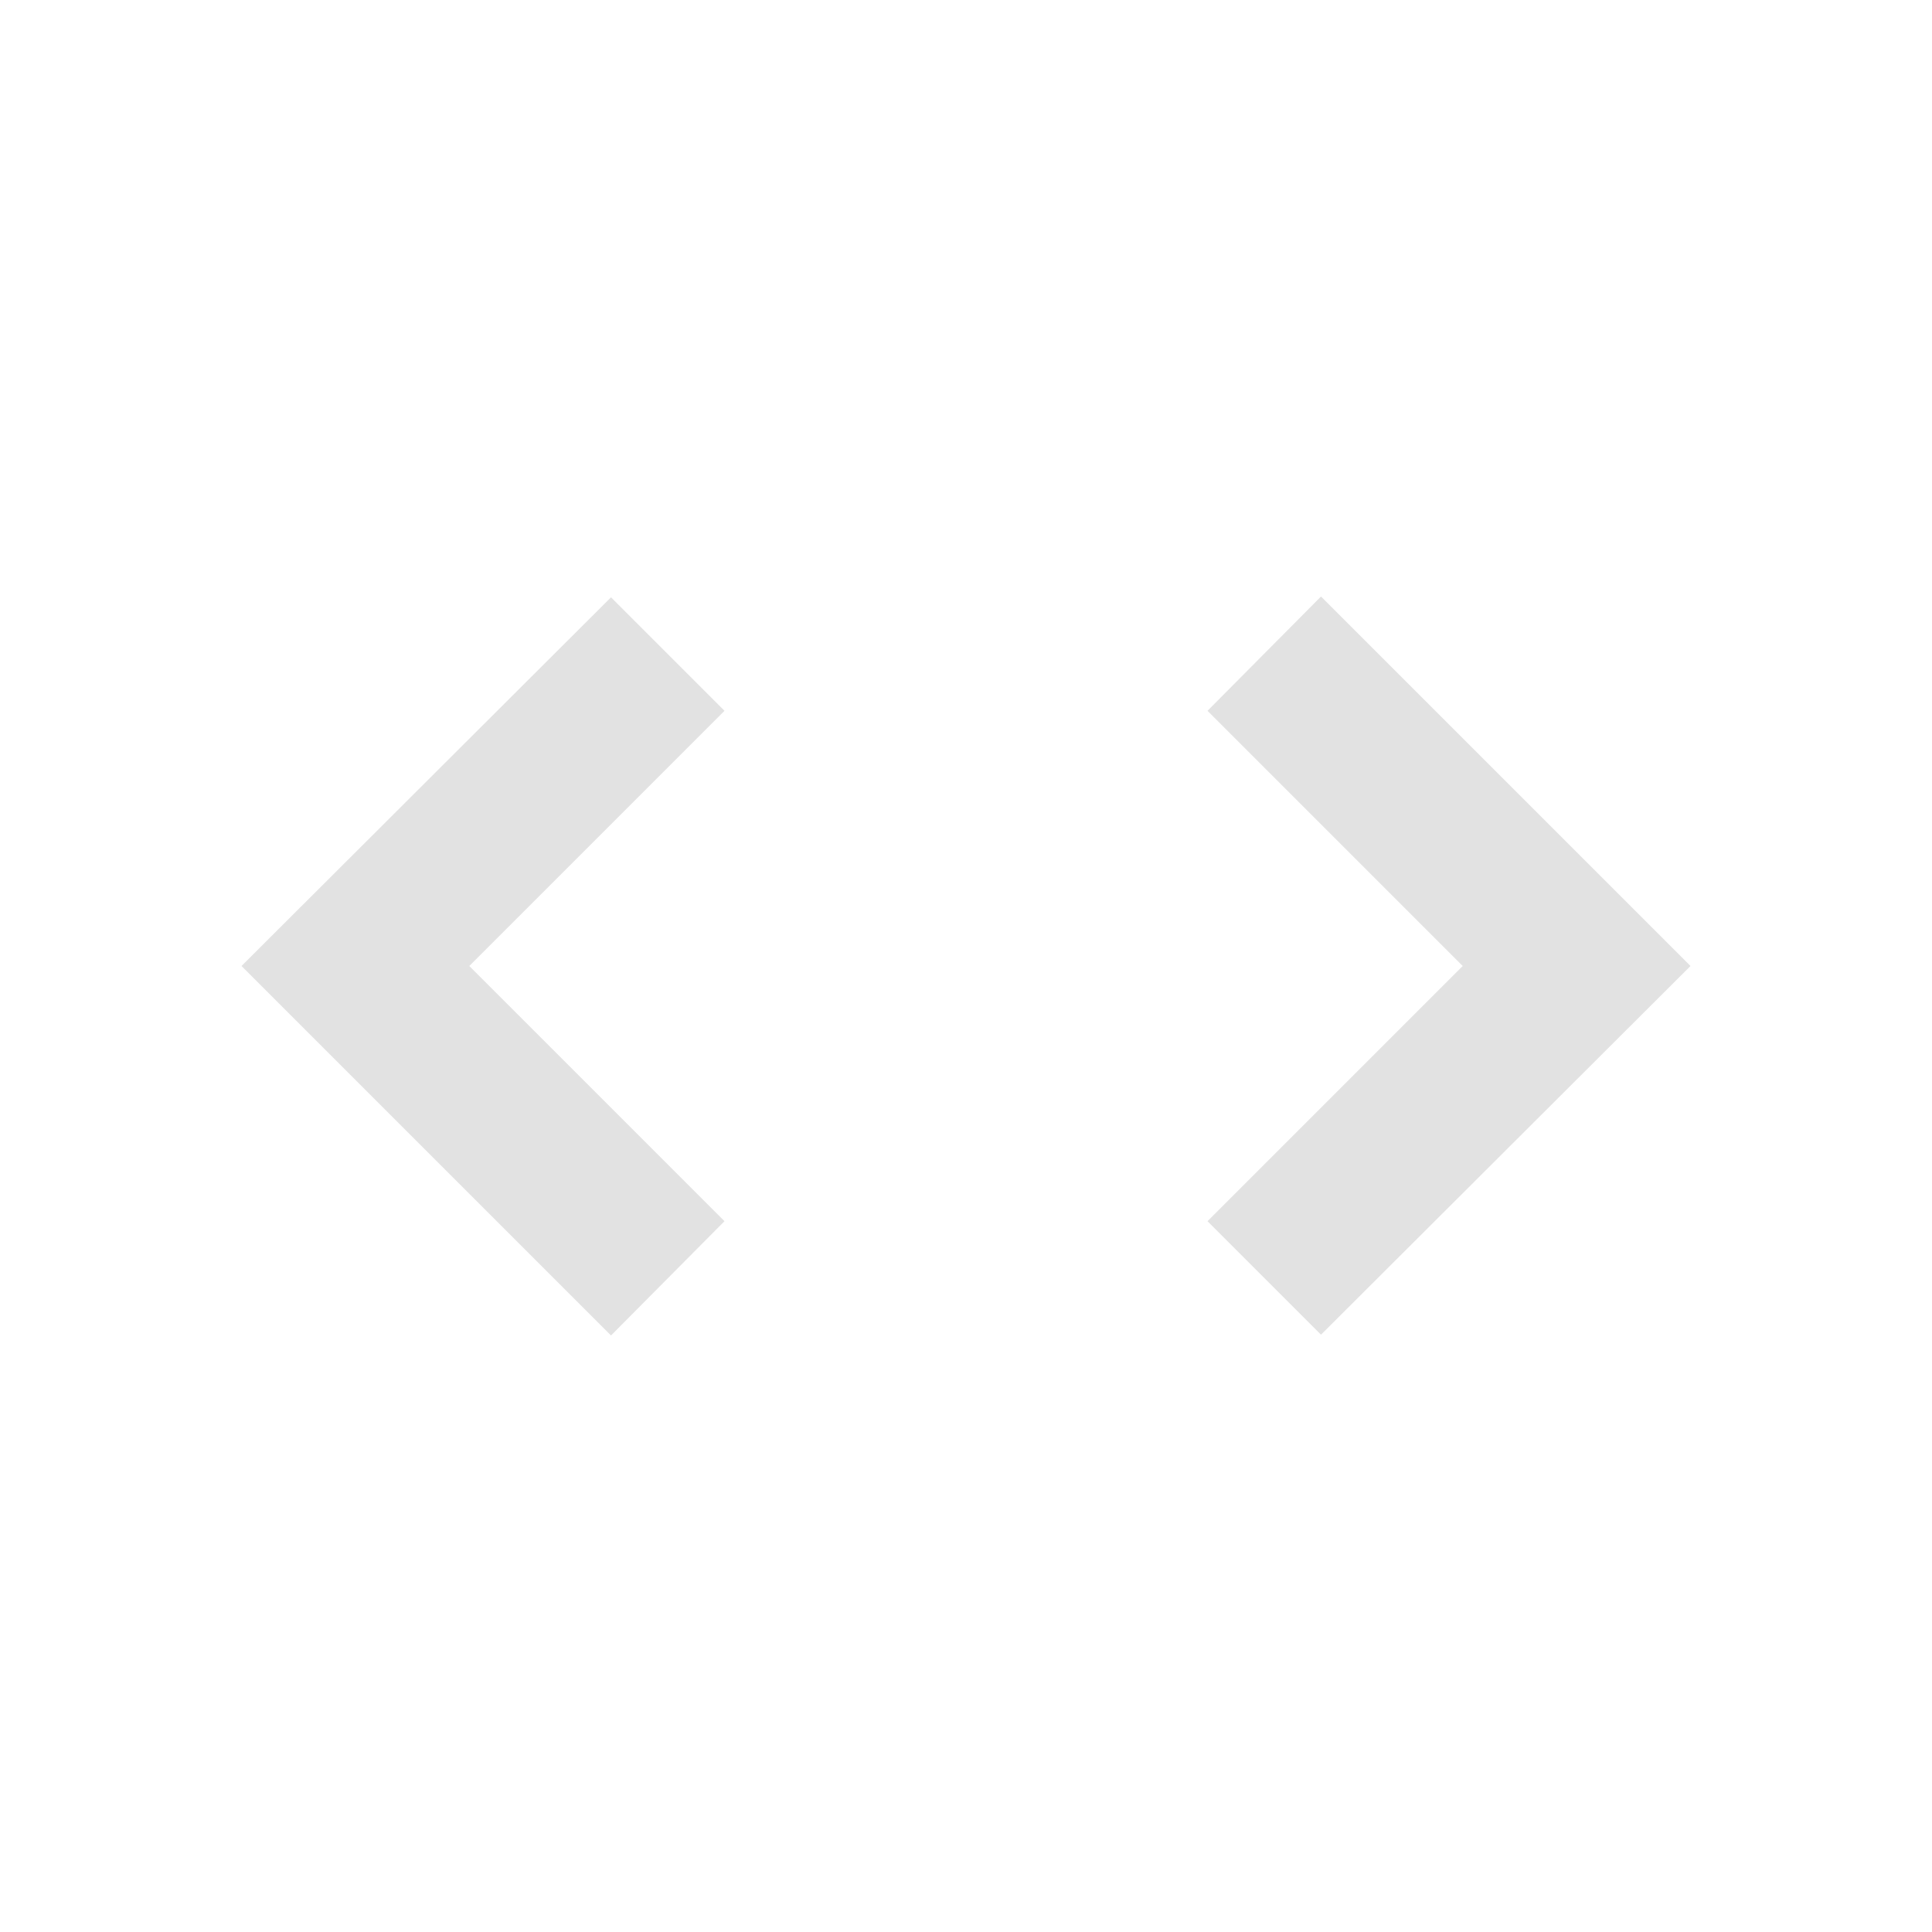
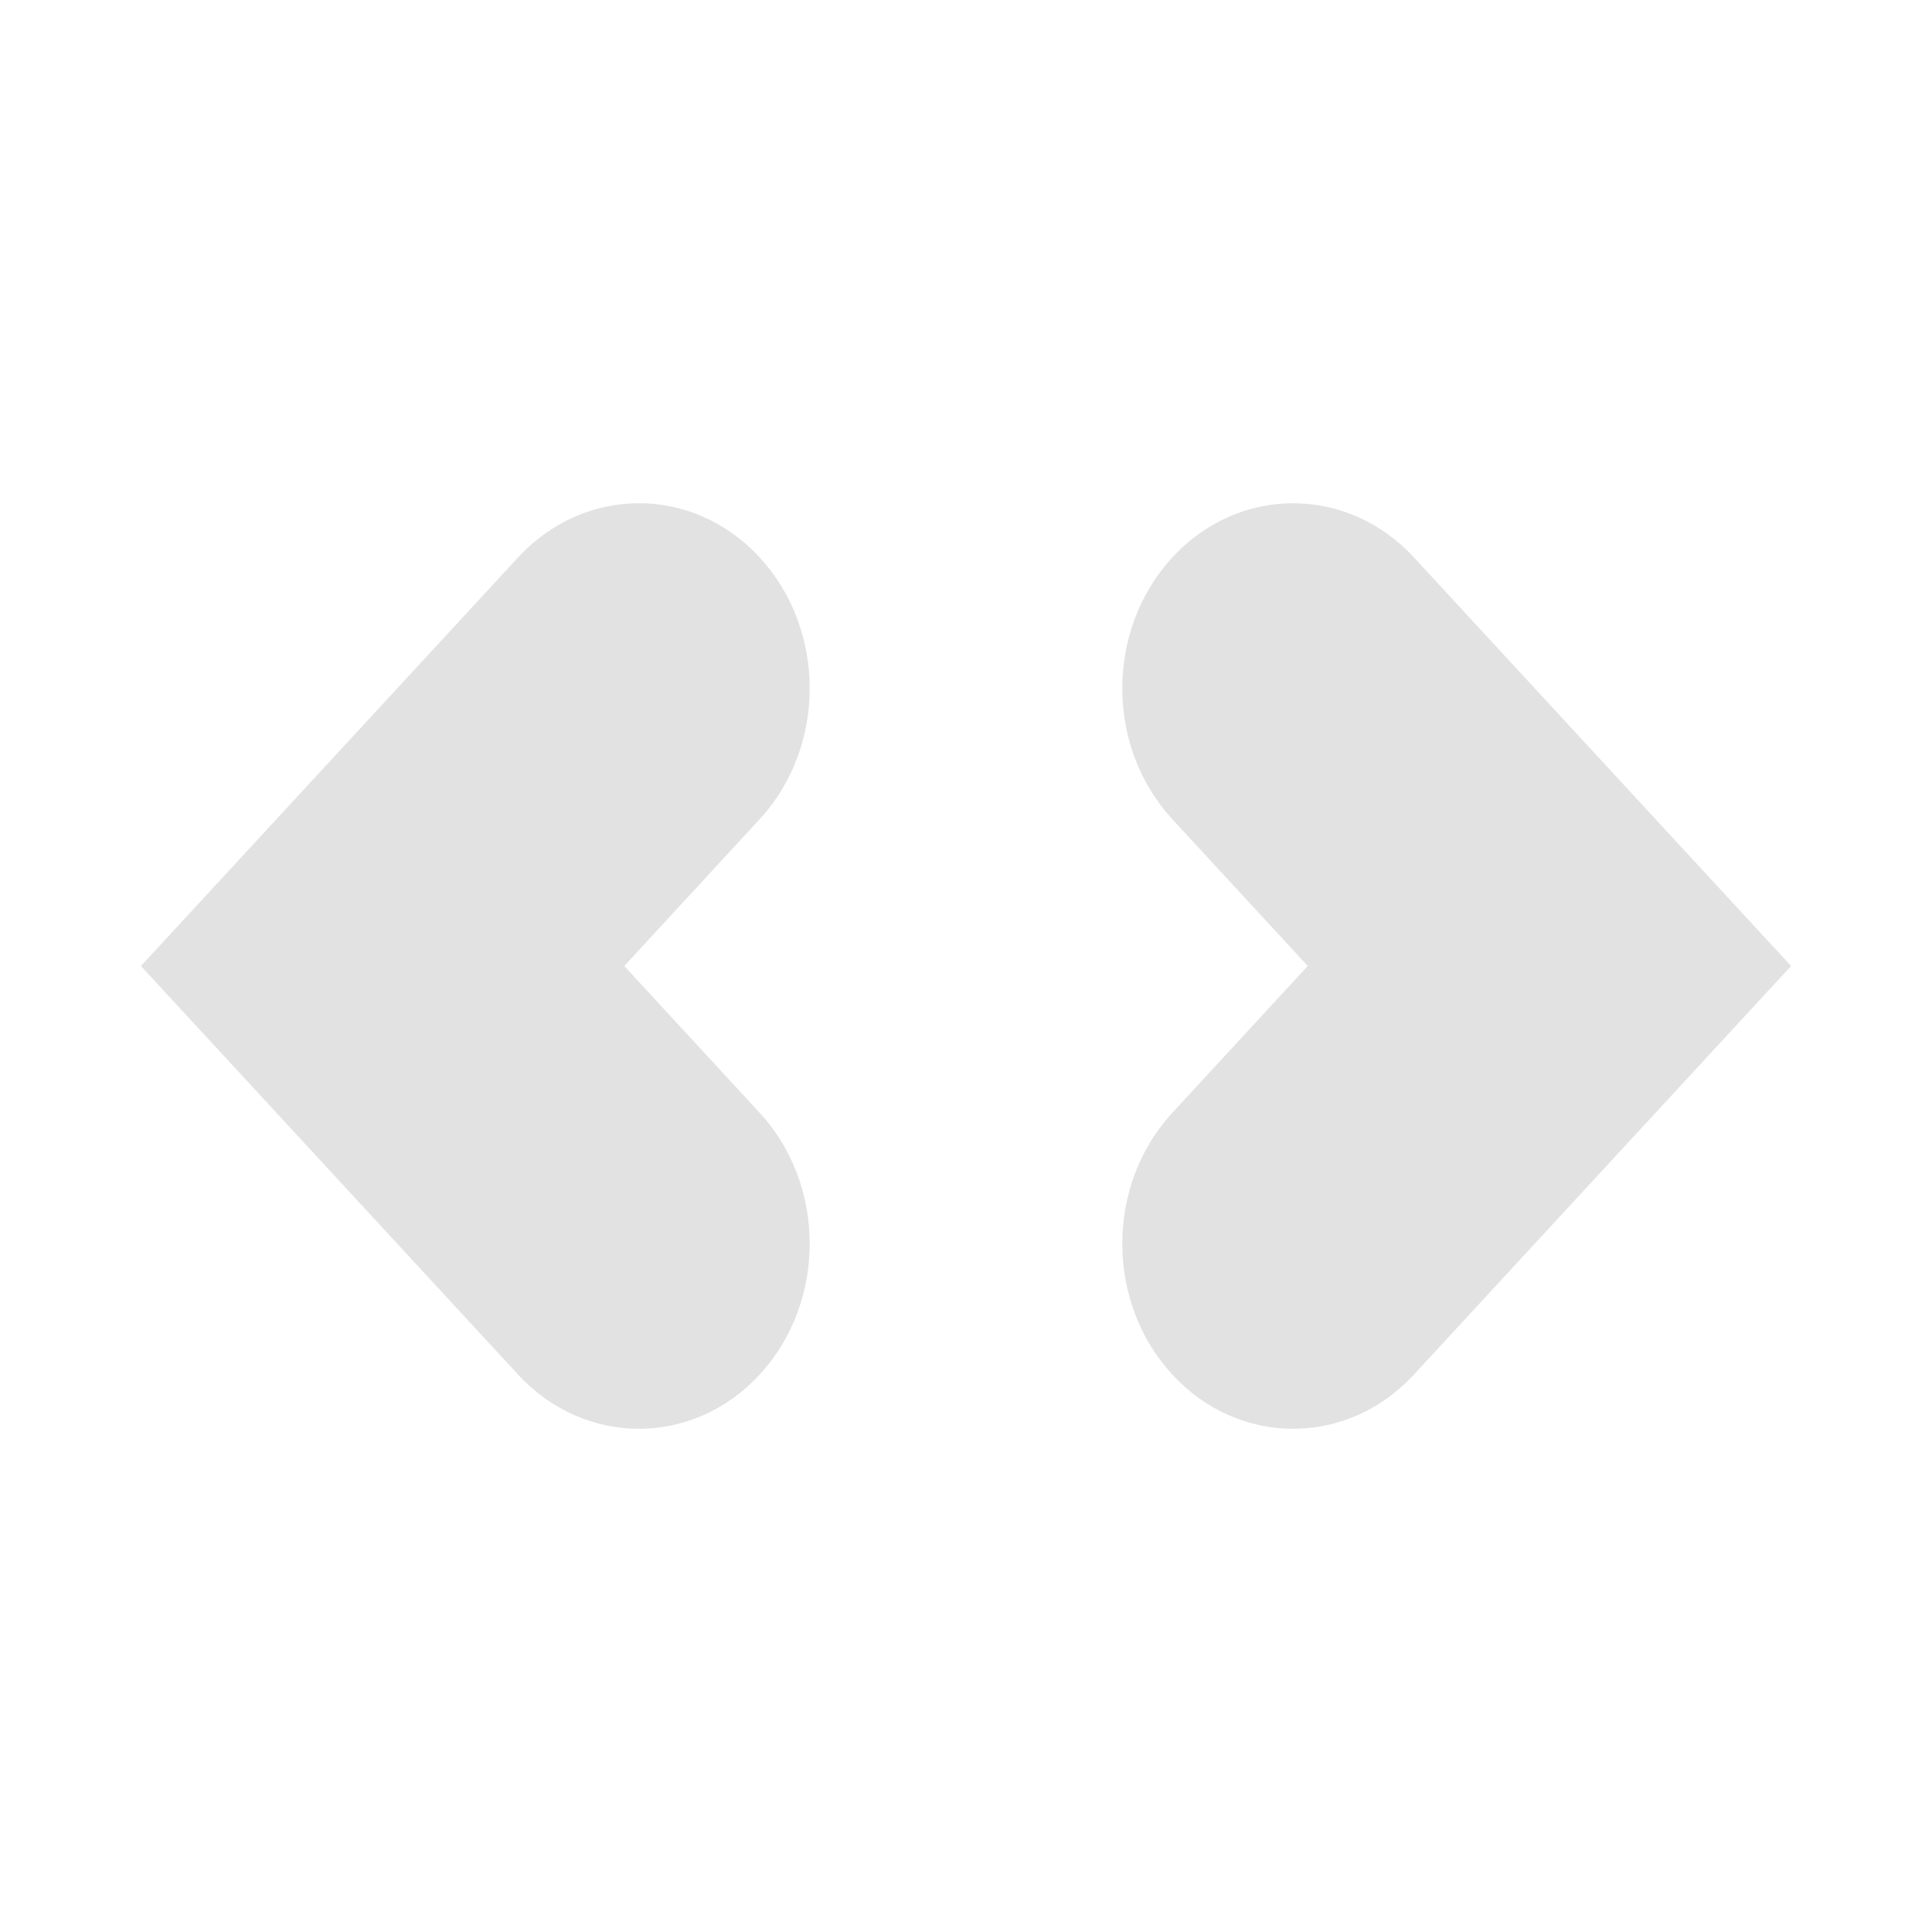
- <svg xmlns="http://www.w3.org/2000/svg" version="1.1" width="24" height="24" viewBox="0 0 24 24" id="svg827">
-   <defs id="defs831" />
-   <path d="M 18.17,12 15,8.83 16.41,7.41 21,12 16.41,16.58 15,15.17 18.17,12 M 5.83,12 9,15.17 7.59,16.59 3,12 7.59,7.42 9,8.83 Z" id="path2" style="font-variation-settings:normal;opacity:1;vector-effect:none;fill:#e2e2e2;fill-opacity:1;stroke-width:1;stroke-linecap:butt;stroke-linejoin:miter;stroke-miterlimit:4;stroke-dasharray:none;stroke-dashoffset:0;stroke-opacity:1;stop-color:#000000;stop-opacity:1" />
+ <svg xmlns="http://www.w3.org/2000/svg" version="1.1" width="1080" height="1080" viewBox="0 0 1080 1080" xml:space="preserve">
+   <defs>
+ </defs>
+   <rect x="0" y="0" width="100%" height="100%" fill="transparent" />
+   <g transform="matrix(1 0 0 1 540 540)" id="54e6f626-ff4d-4913-b48c-18e90b6389e0">
+ </g>
+   <g transform="matrix(1 0 0 1 540 540)" id="b6a20425-67b2-4379-931f-2947eadf90e7">
+     <rect style="stroke: none; stroke-width: 1; stroke-dasharray: none; stroke-linecap: butt; stroke-dashoffset: 0; stroke-linejoin: miter; stroke-miterlimit: 4; fill: rgb(255,255,255); fill-rule: nonzero; opacity: 1; visibility: hidden;" vector-effect="non-scaling-stroke" x="-540" y="-540" rx="0" ry="0" width="1080" height="1080" />
+   </g>
+   <g transform="matrix(NaN NaN NaN NaN 0 0)">
+     <g style="">
+ </g>
+   </g>
+   <g transform="matrix(NaN NaN NaN NaN 0 0)">
+     <g style="">
+ </g>
+   </g>
+   <g transform="matrix(NaN NaN NaN NaN 0 0)">
+     <g style="">
+ </g>
+   </g>
+   <g transform="matrix(NaN NaN NaN NaN 0 0)">
+     <g style="">
+ </g>
+   </g>
+   <g transform="matrix(47.76 0 0 51.74 540 540)">
+     <g style="" vector-effect="non-scaling-stroke">
+       <g transform="matrix(1 0 0 1 -5.74 0)">
+         <path style="stroke: none; stroke-width: 1; stroke-dasharray: none; stroke-linecap: butt; stroke-dashoffset: 0; stroke-linejoin: miter; stroke-miterlimit: 4; fill: rgb(226,226,226); fill-rule: nonzero; opacity: 1;" vector-effect="non-scaling-stroke" transform=" translate(-6.26, -13)" d="M 8.171 18 C 7.659 18 7.148 17.805 6.757 17.414 L 2.343 13 L 6.757 8.586 C 7.538 7.805 8.806 7.805 9.585 8.586 C 10.366 9.367 10.366 10.633 9.585 11.414 L 8 13 L 9.585 14.586 C 10.366 15.367 10.366 16.633 9.585 17.414 C 9.195 17.805 8.683 18 8.171 18 z" stroke-linecap="round" />
+       </g>
+       <g transform="matrix(1 0 0 1 5.74 0)">
+         <path style="stroke: none; stroke-width: 1; stroke-dasharray: none; stroke-linecap: butt; stroke-dashoffset: 0; stroke-linejoin: miter; stroke-miterlimit: 4; fill: rgb(226,226,226); fill-rule: nonzero; opacity: 1;" vector-effect="non-scaling-stroke" transform=" translate(-17.74, -13)" d="M 15.829 18 C 15.317 18 14.805 17.805 14.415 17.414 C 13.634 16.633 13.634 15.367 14.415 14.586 L 16 13 L 14.415 11.414 C 13.634 10.633 13.634 9.367 14.415 8.586 C 15.194 7.805 16.462 7.805 17.243 8.586 L 21.657 13 L 17.243 17.414 C 16.853 17.805 16.341 18 15.829 18 z" stroke-linecap="round" />
+       </g>
+     </g>
+   </g>
+   <g transform="matrix(NaN NaN NaN NaN 0 0)">
+     <g style="">
+ </g>
+   </g>
</svg>
